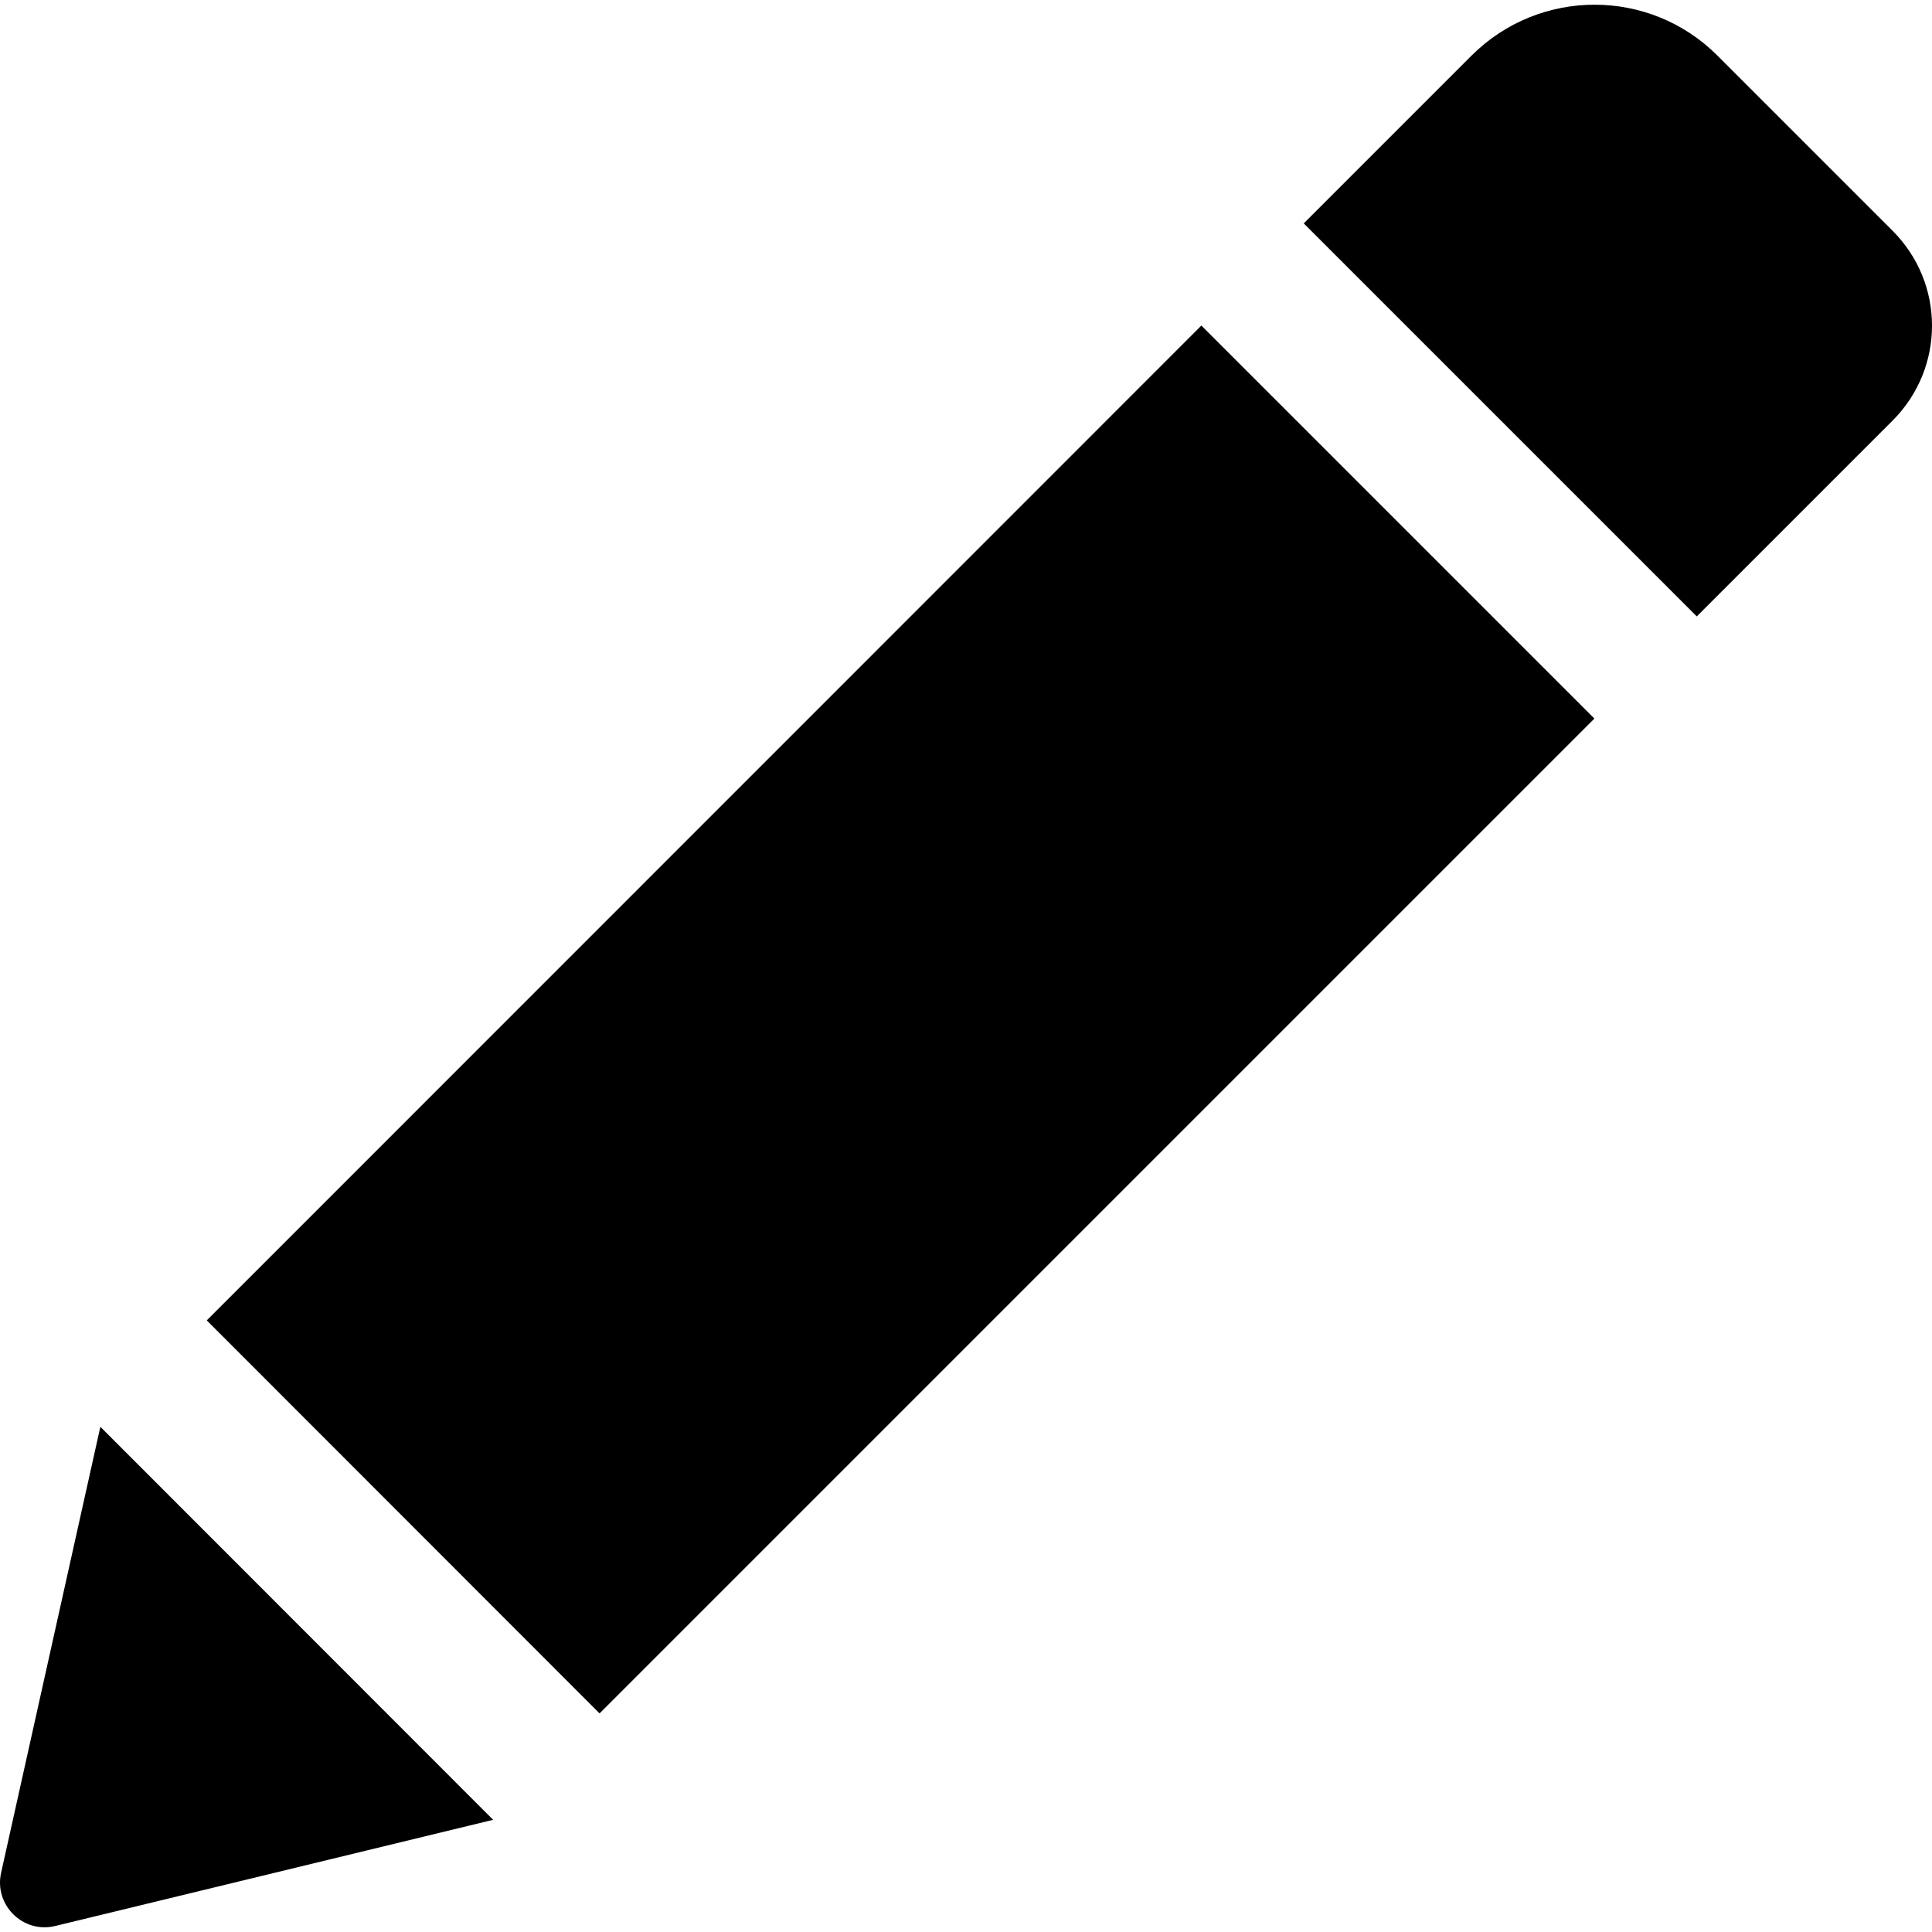
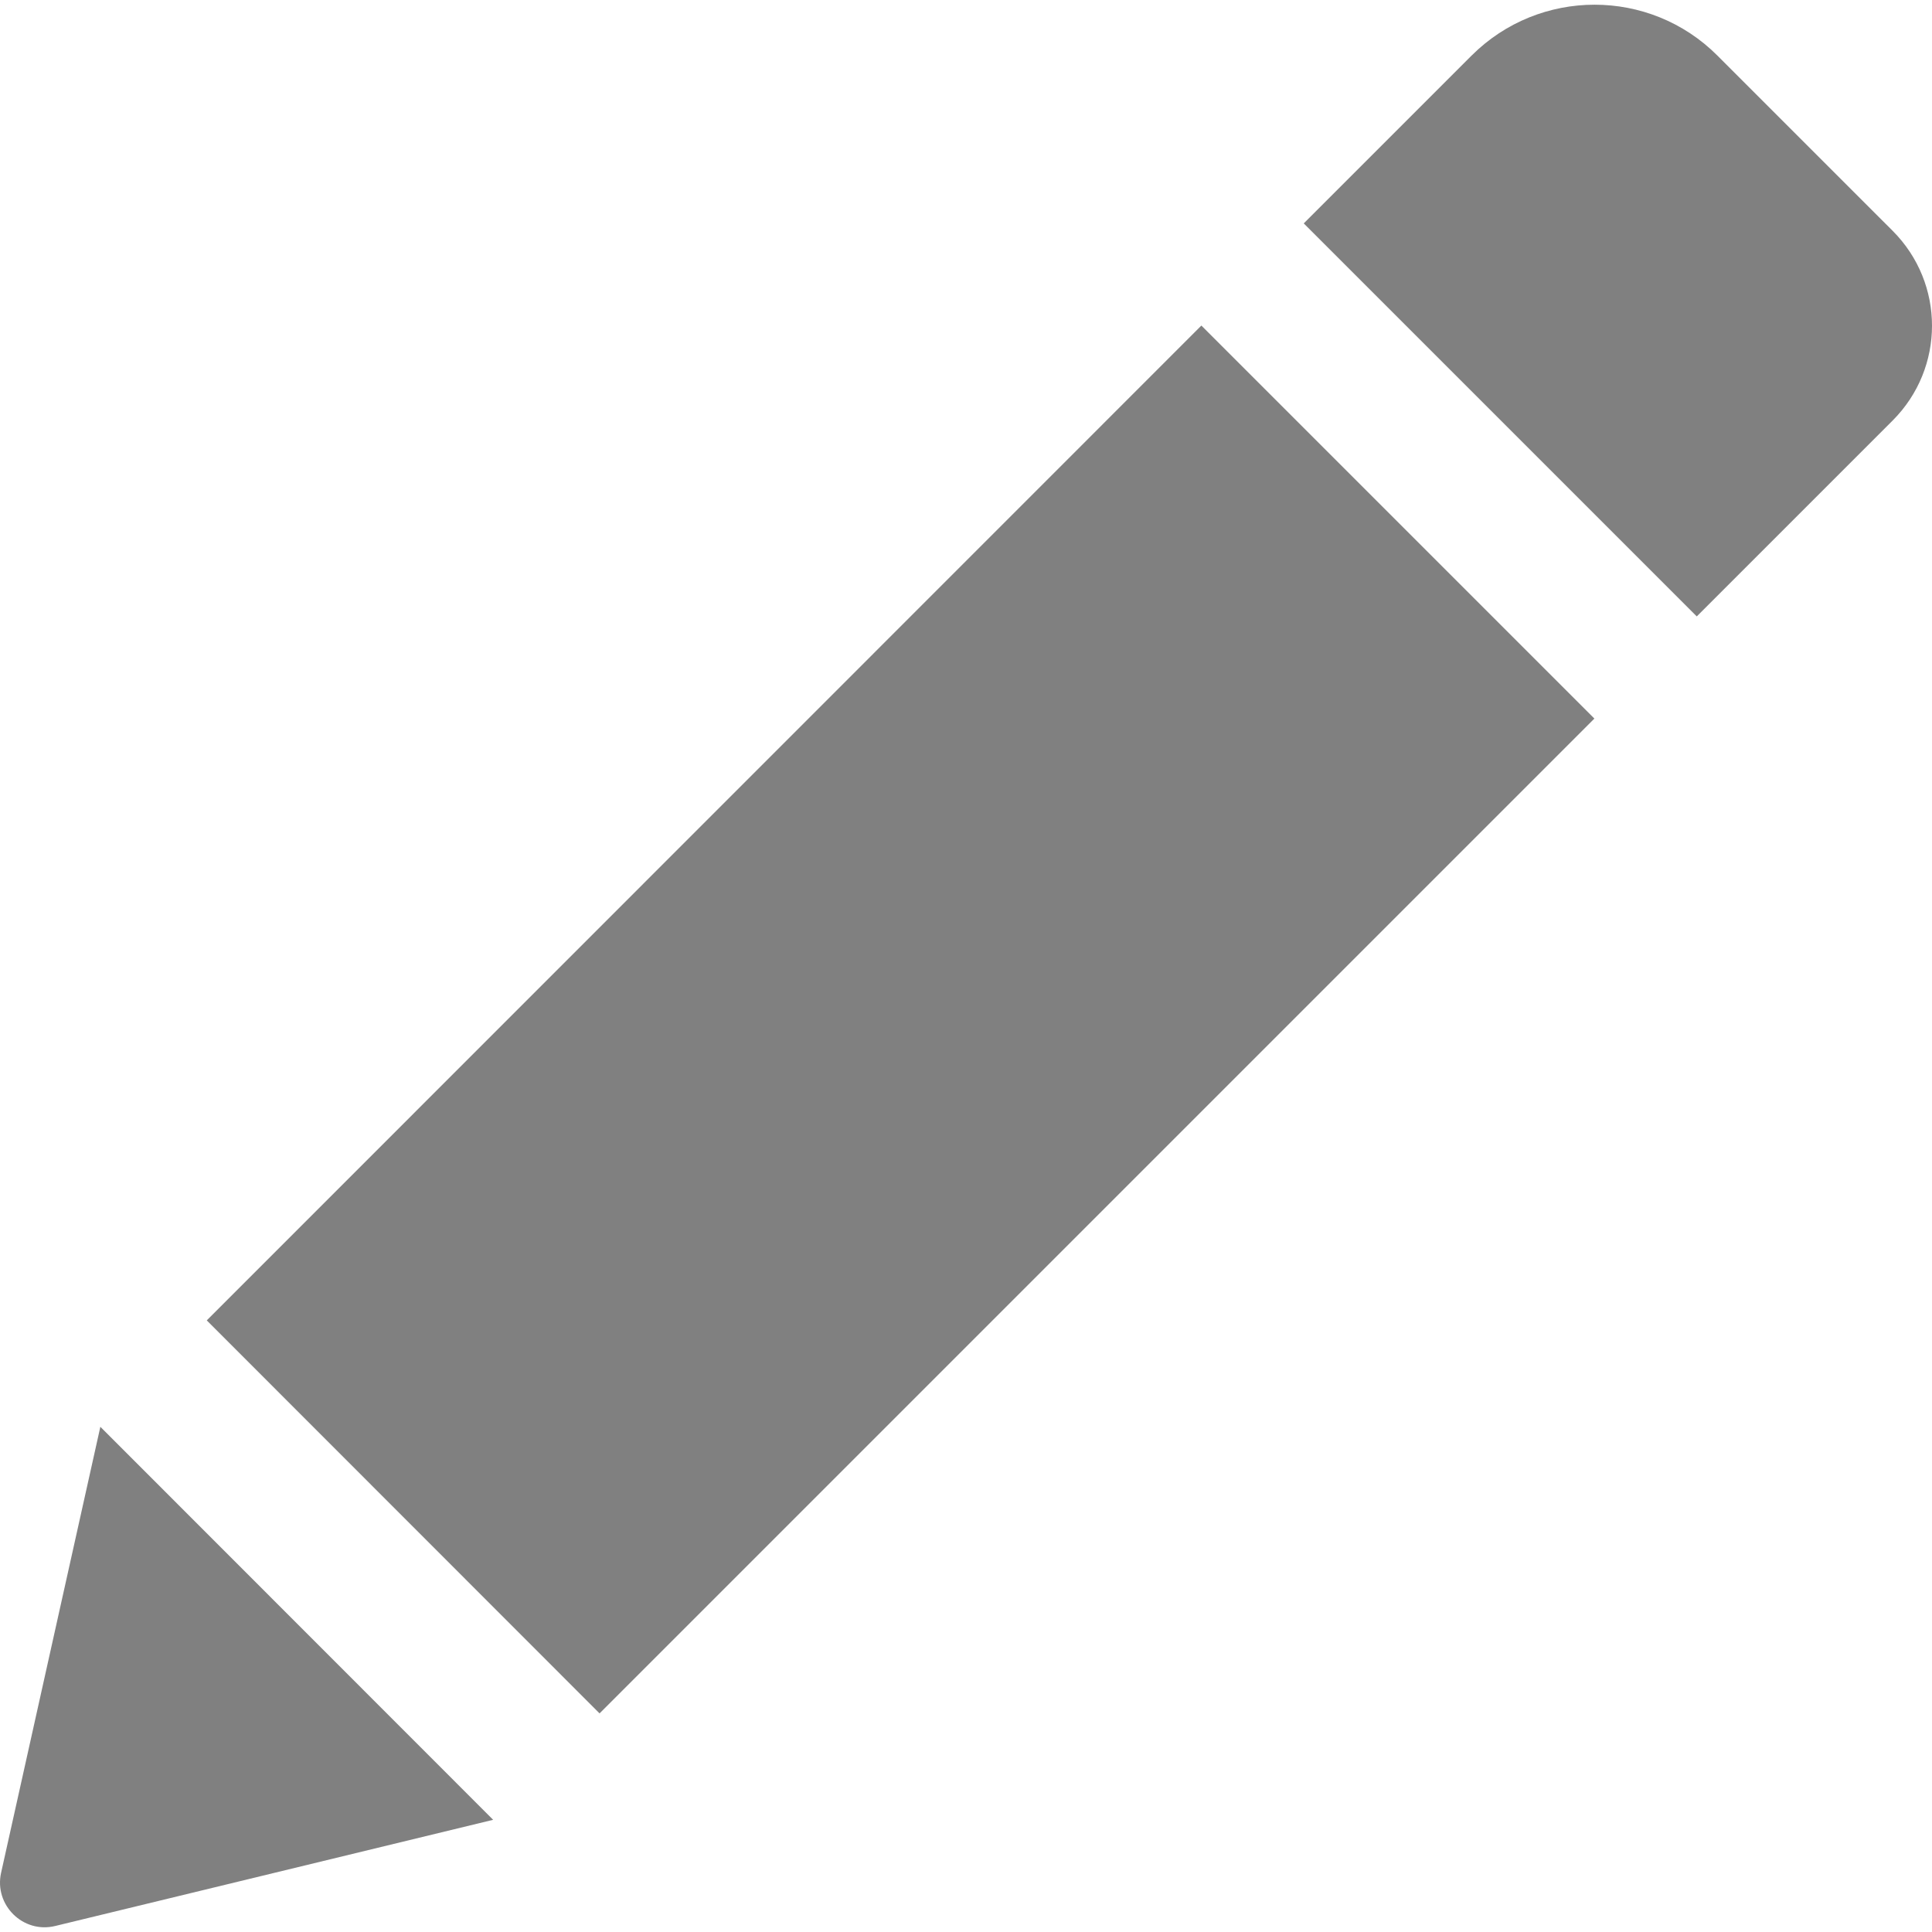
- <svg xmlns="http://www.w3.org/2000/svg" version="1.1" id="Capa_1" x="0px" y="0px" width="528.899px" height="528.899px" viewBox="0 0 528.899 528.899" style="enable-background:new 0 0 528.899 528.899;" xml:space="preserve">
+ <svg xmlns="http://www.w3.org/2000/svg" version="1.1" id="Capa_1" x="0px" y="0px" width="528.899px" height="528.899px" viewBox="0 0 528.899 528.899" enable-background="new 0 0 528.899 528.899" xml:space="preserve">
  <g>
-     <path d="M328.883,89.125l107.59,107.589l-272.34,272.34L56.604,361.465L328.883,89.125z M518.113,63.177l-47.981-47.981   c-18.543-18.543-48.653-18.543-67.259,0l-45.961,45.961l107.59,107.59l53.611-53.611   C532.495,100.753,532.495,77.559,518.113,63.177z M0.3,512.69c-1.958,8.812,5.998,16.708,14.811,14.565l119.891-29.069   L27.473,390.597L0.3,512.69z" />
+     <path fill="#808080" d="M328.883,89.125l107.59,107.589l-272.34,272.339L56.604,361.465L328.883,89.125z M518.114,63.177   l-47.982-47.981c-18.543-18.543-48.65-18.543-67.258,0l-45.961,45.961l107.59,107.59l53.611-53.611   C532.495,100.753,532.495,77.559,518.114,63.177z M0.3,512.69c-1.958,8.812,5.998,16.709,14.811,14.564l119.891-29.068   L27.473,390.597L0.3,512.69z" />
  </g>
-   <g>
- </g>
-   <g>
- </g>
-   <g>
- </g>
-   <g>
- </g>
-   <g>
- </g>
-   <g>
- </g>
-   <g>
- </g>
-   <g>
- </g>
-   <g>
- </g>
-   <g>
- </g>
-   <g>
- </g>
-   <g>
- </g>
-   <g>
- </g>
-   <g>
- </g>
-   <g>
- </g>
</svg>
